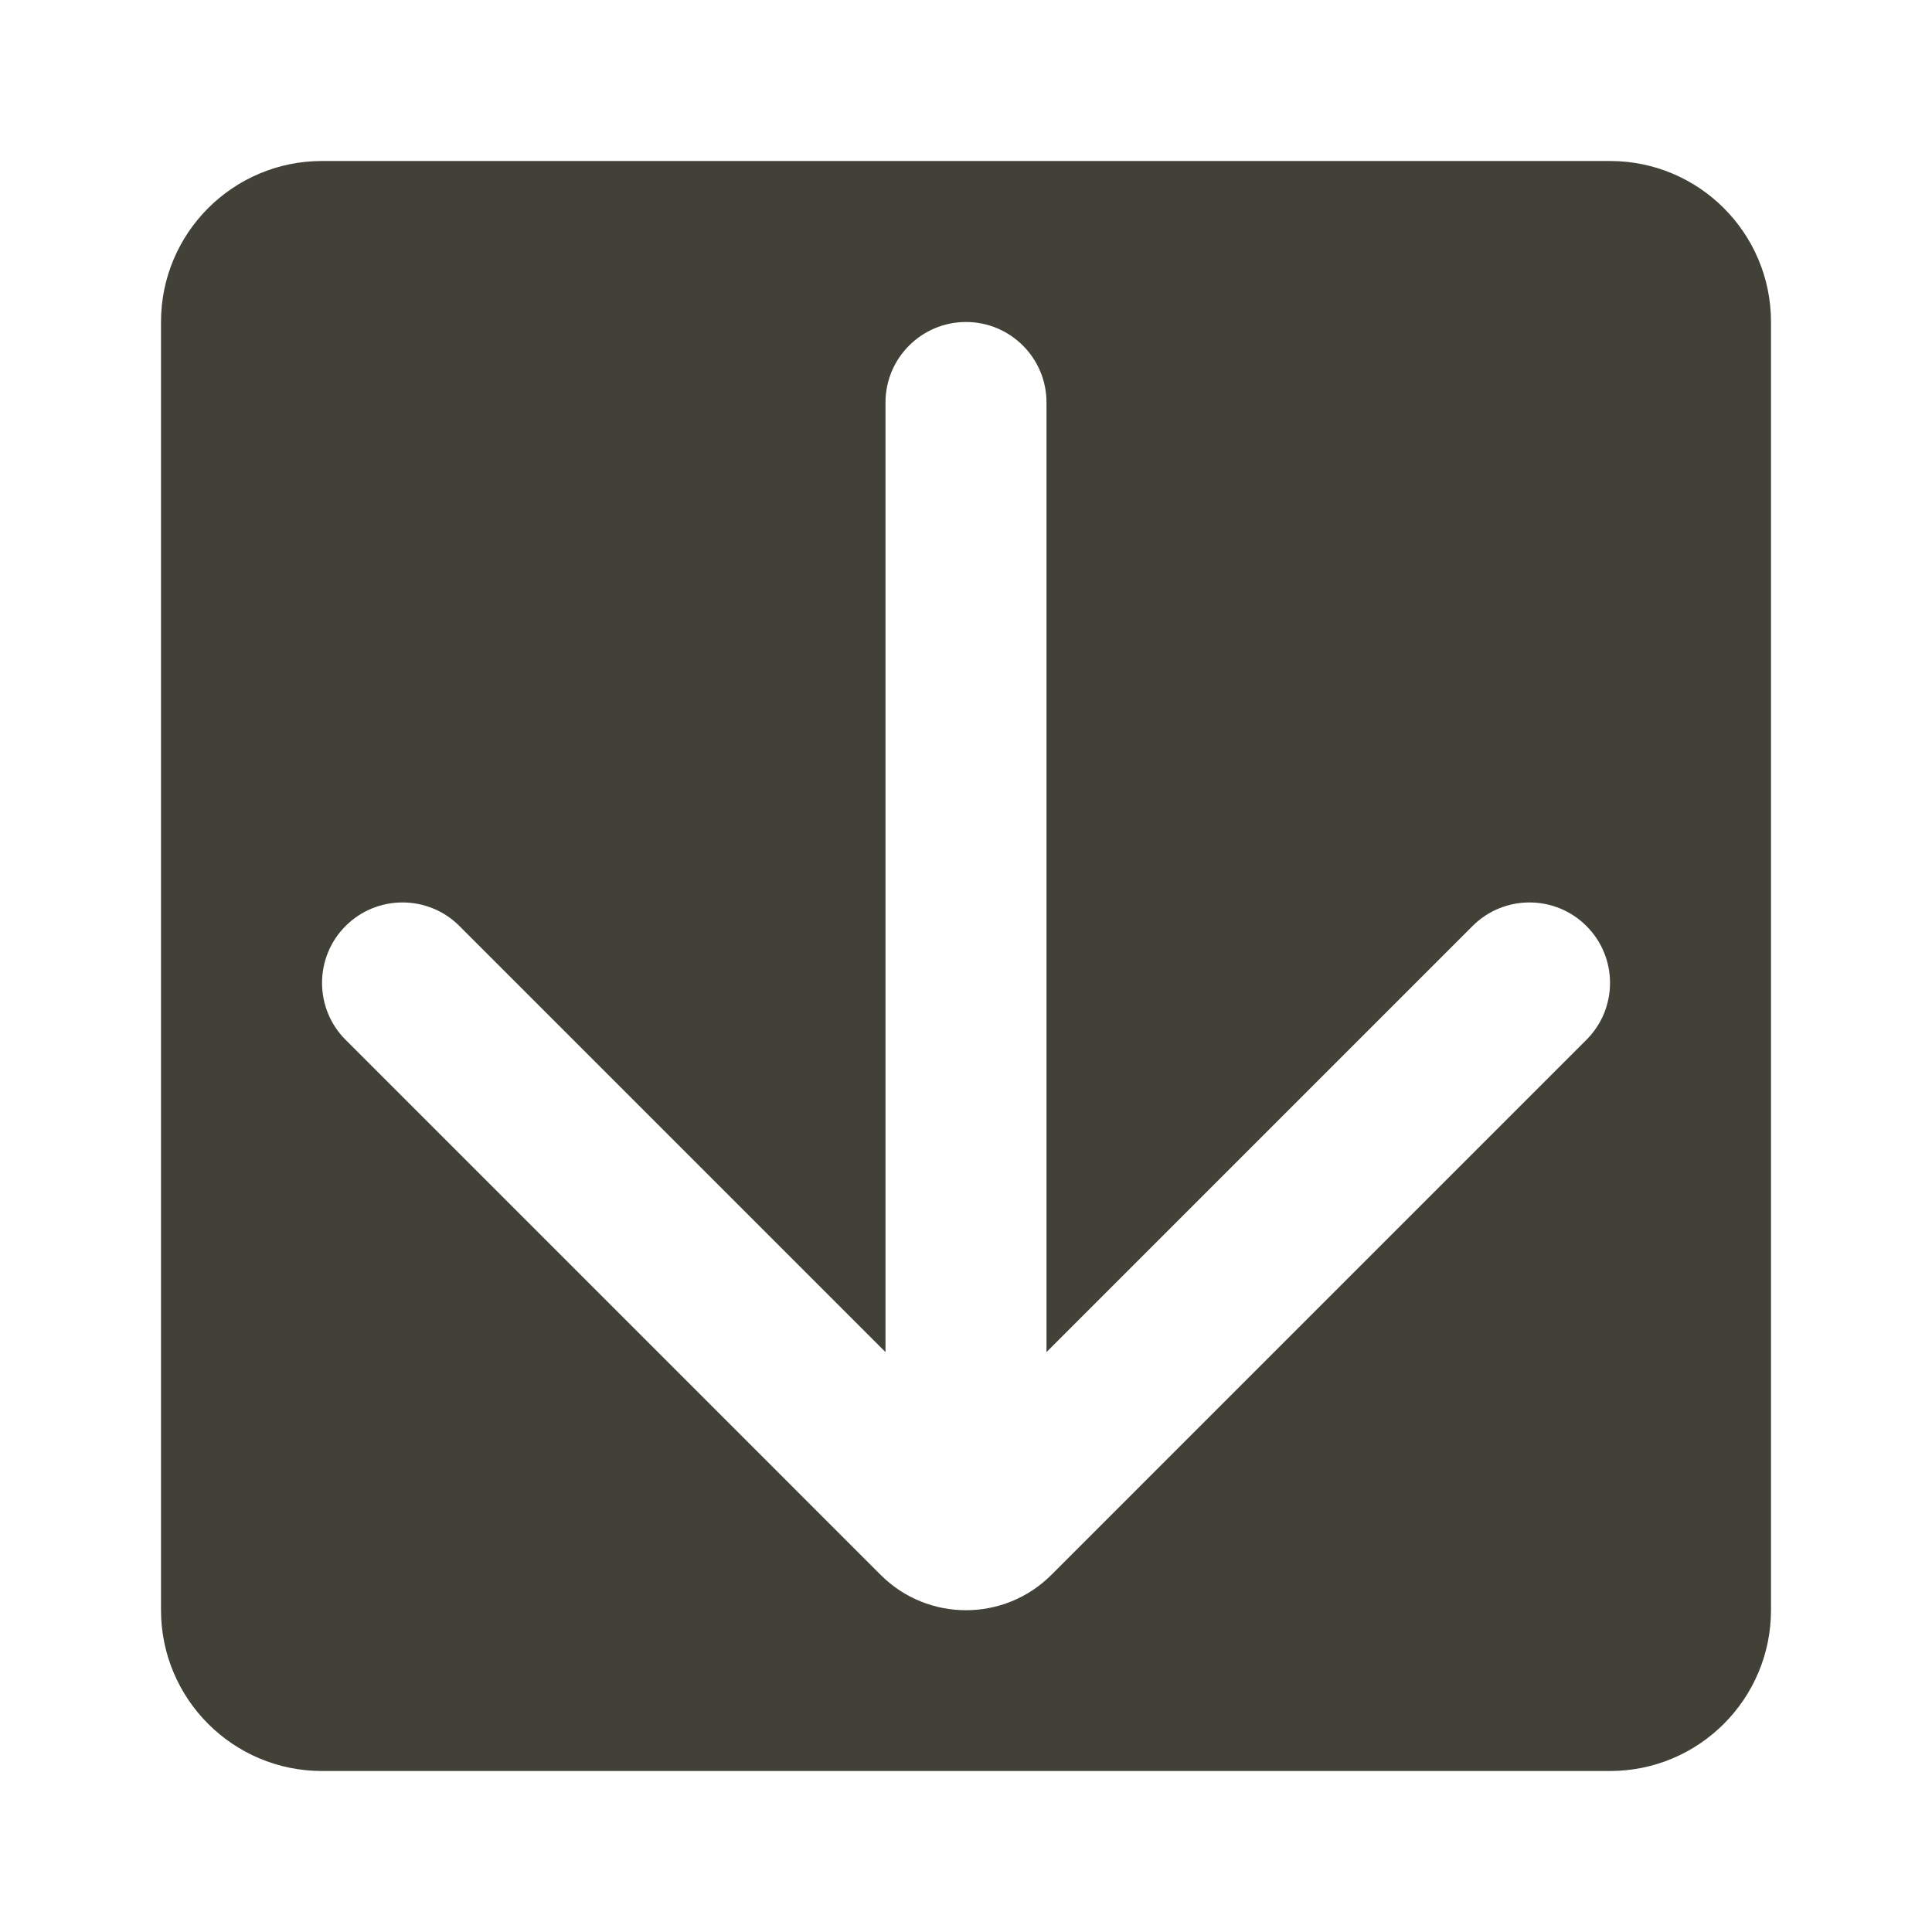
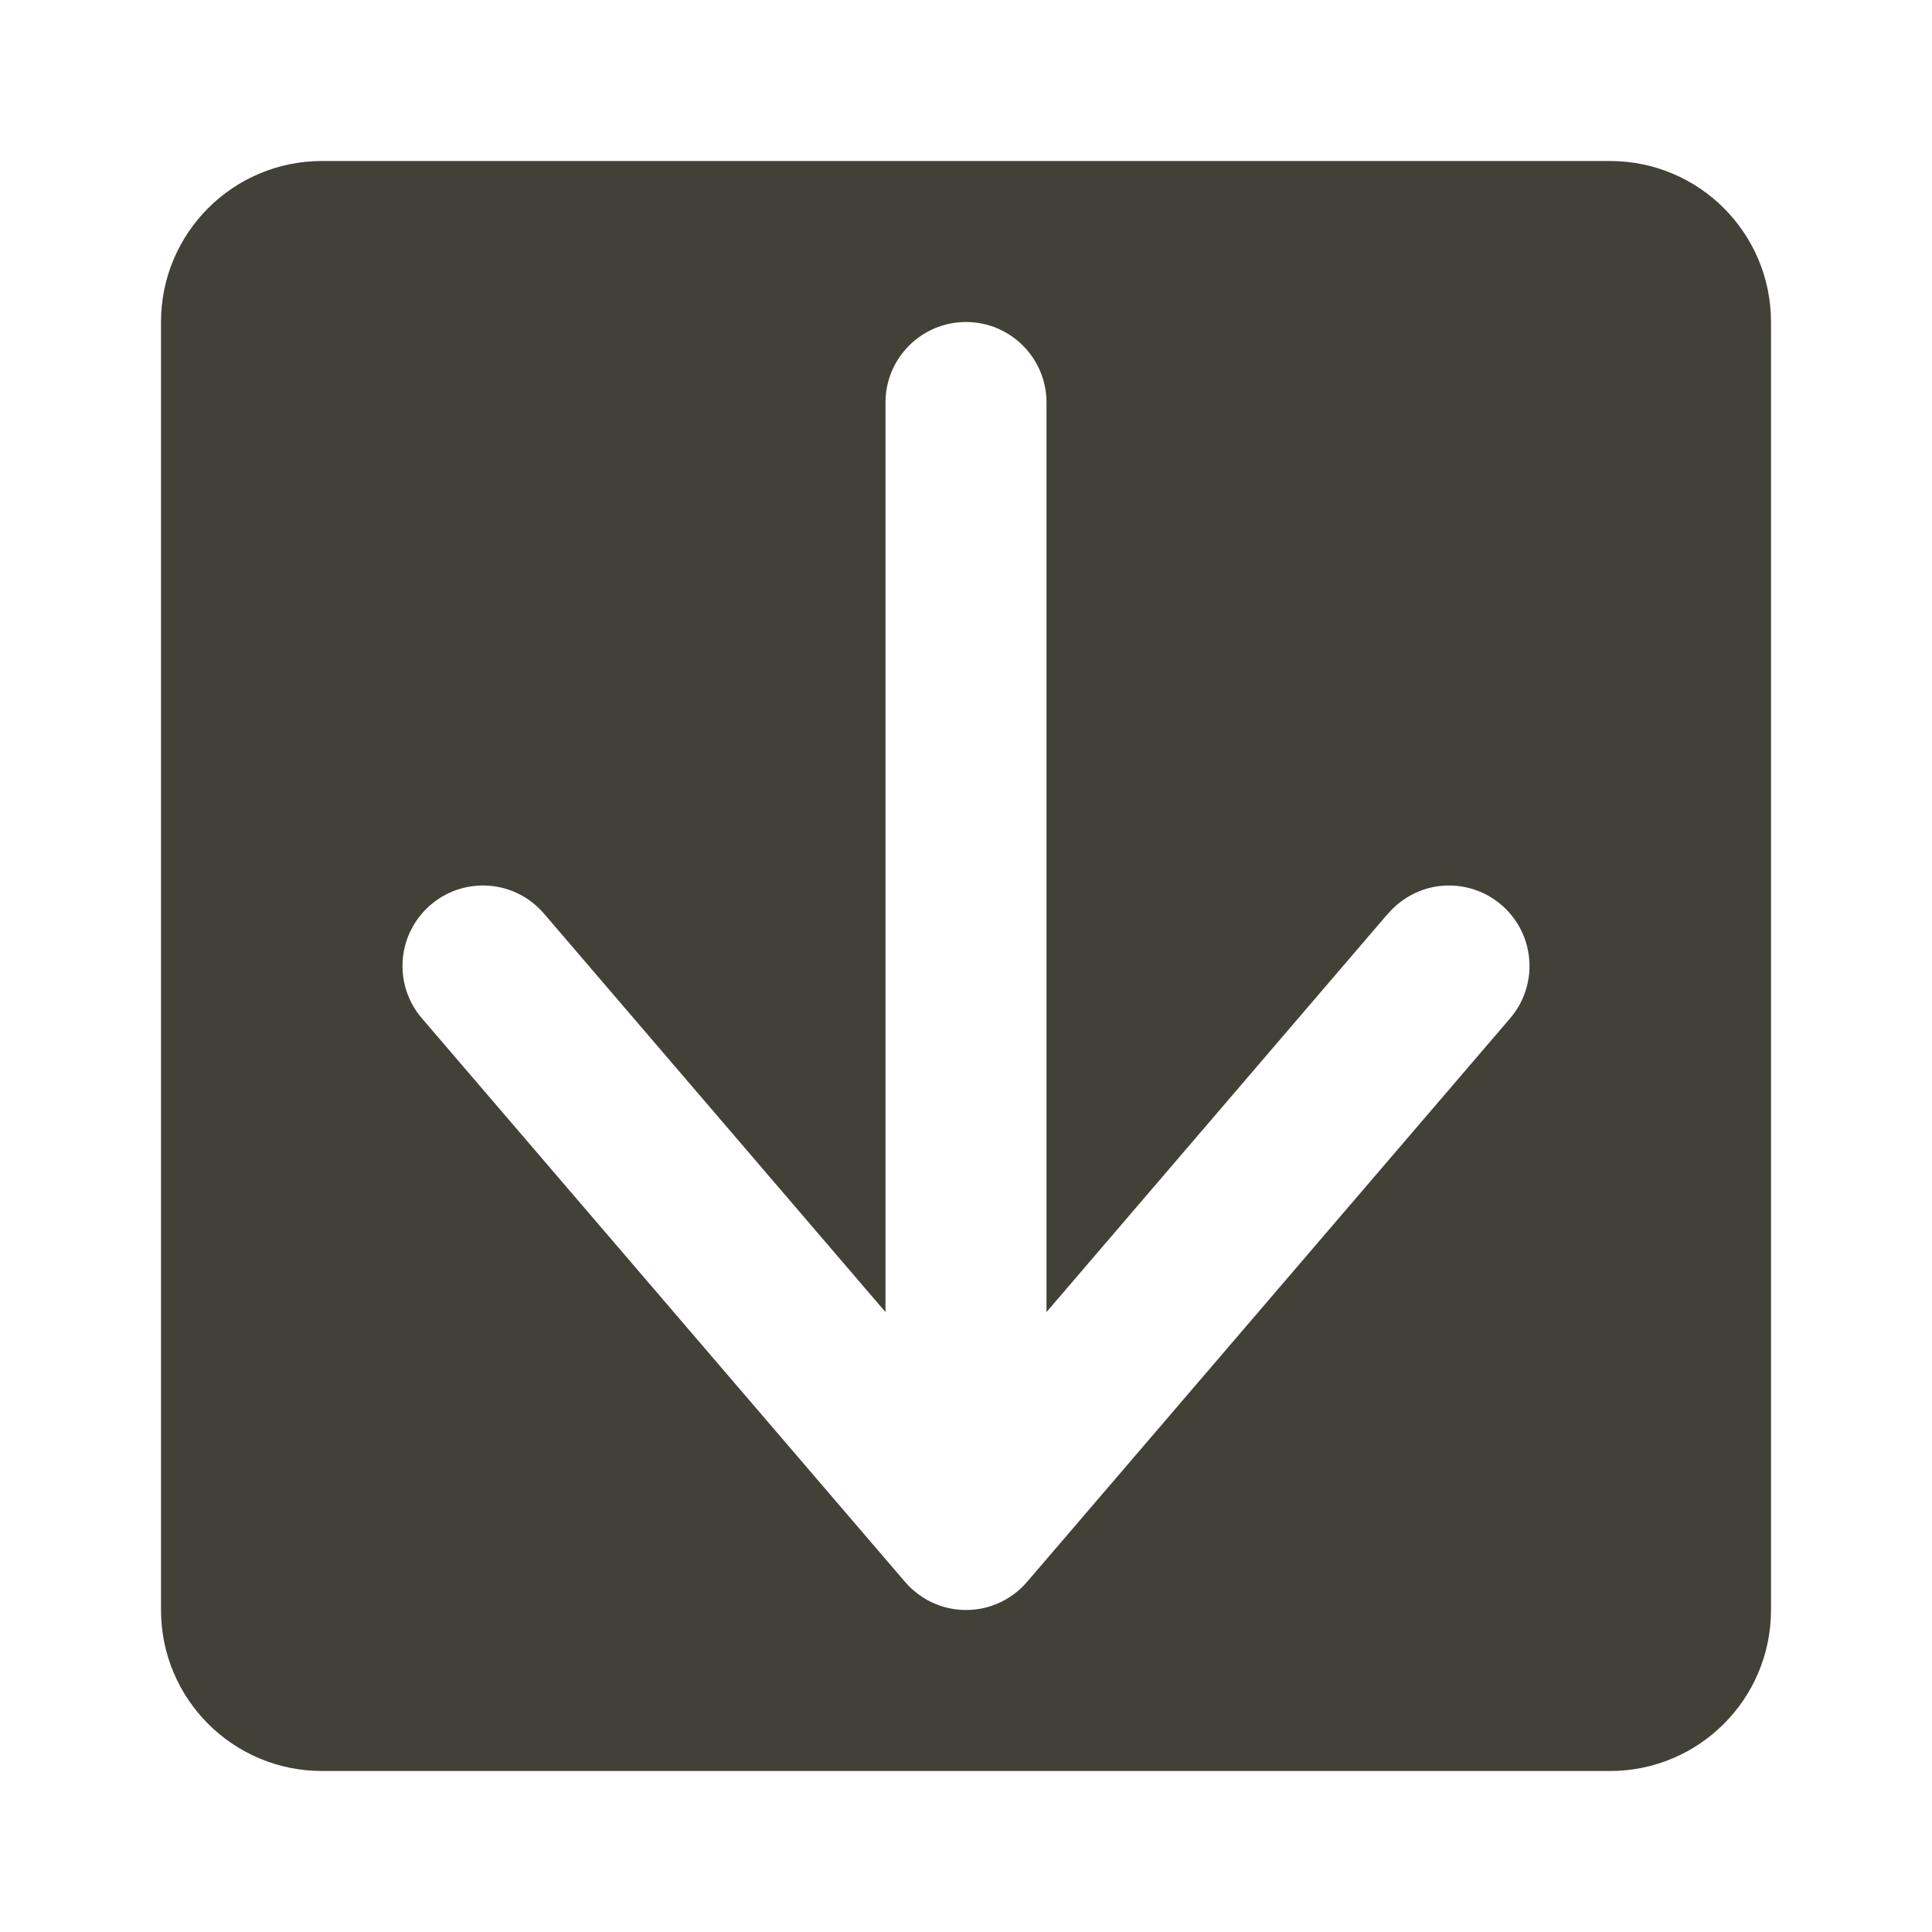
<svg xmlns="http://www.w3.org/2000/svg" width="24" height="24" viewBox="0 0 24 24" fill="none">
-   <path fill-rule="evenodd" clip-rule="evenodd" d="M20 2C21.105 2 22 2.895 22 4V20C22 21.105 21.105 22 20 22H4C2.895 22 2 21.105 2 20V4C2 2.895 2.895 2 4 2H20ZM12 4C11.448 4 11 4.448 11 5V16.796L5.707 11.503C5.317 11.113 4.683 11.113 4.293 11.503C3.903 11.893 3.903 12.527 4.293 12.917L10.94 19.564C11.525 20.149 12.475 20.149 13.06 19.564L19.707 12.917C20.098 12.527 20.098 11.893 19.707 11.503C19.317 11.113 18.683 11.113 18.293 11.503L13 16.796V5C13 4.448 12.552 4 12 4Z" fill="#424138" />
+   <path d="M20 2C21.105 2 22 2.895 22 4V20C22 21.105 21.105 22 20 22H4C2.895 22 2 21.105 2 20V4C2 2.895 2.895 2 4 2H20ZM12 4C11.448 4 11 4.448 11 5V16.299L6.759 11.351C6.575 11.136 6.304 11 6 11C5.448 11 5 11.448 5 12C5 12.249 5.091 12.475 5.241 12.65L11.242 19.65C11.426 19.864 11.697 20 12 20C12.304 20 12.575 19.864 12.759 19.65L18.759 12.65C18.909 12.476 19 12.248 19 12C19 11.448 18.552 11 18 11C17.696 11 17.426 11.137 17.242 11.351L17.241 11.35L13 16.299V5C13 4.448 12.552 4 12 4Z" fill="#424138" />
</svg>
